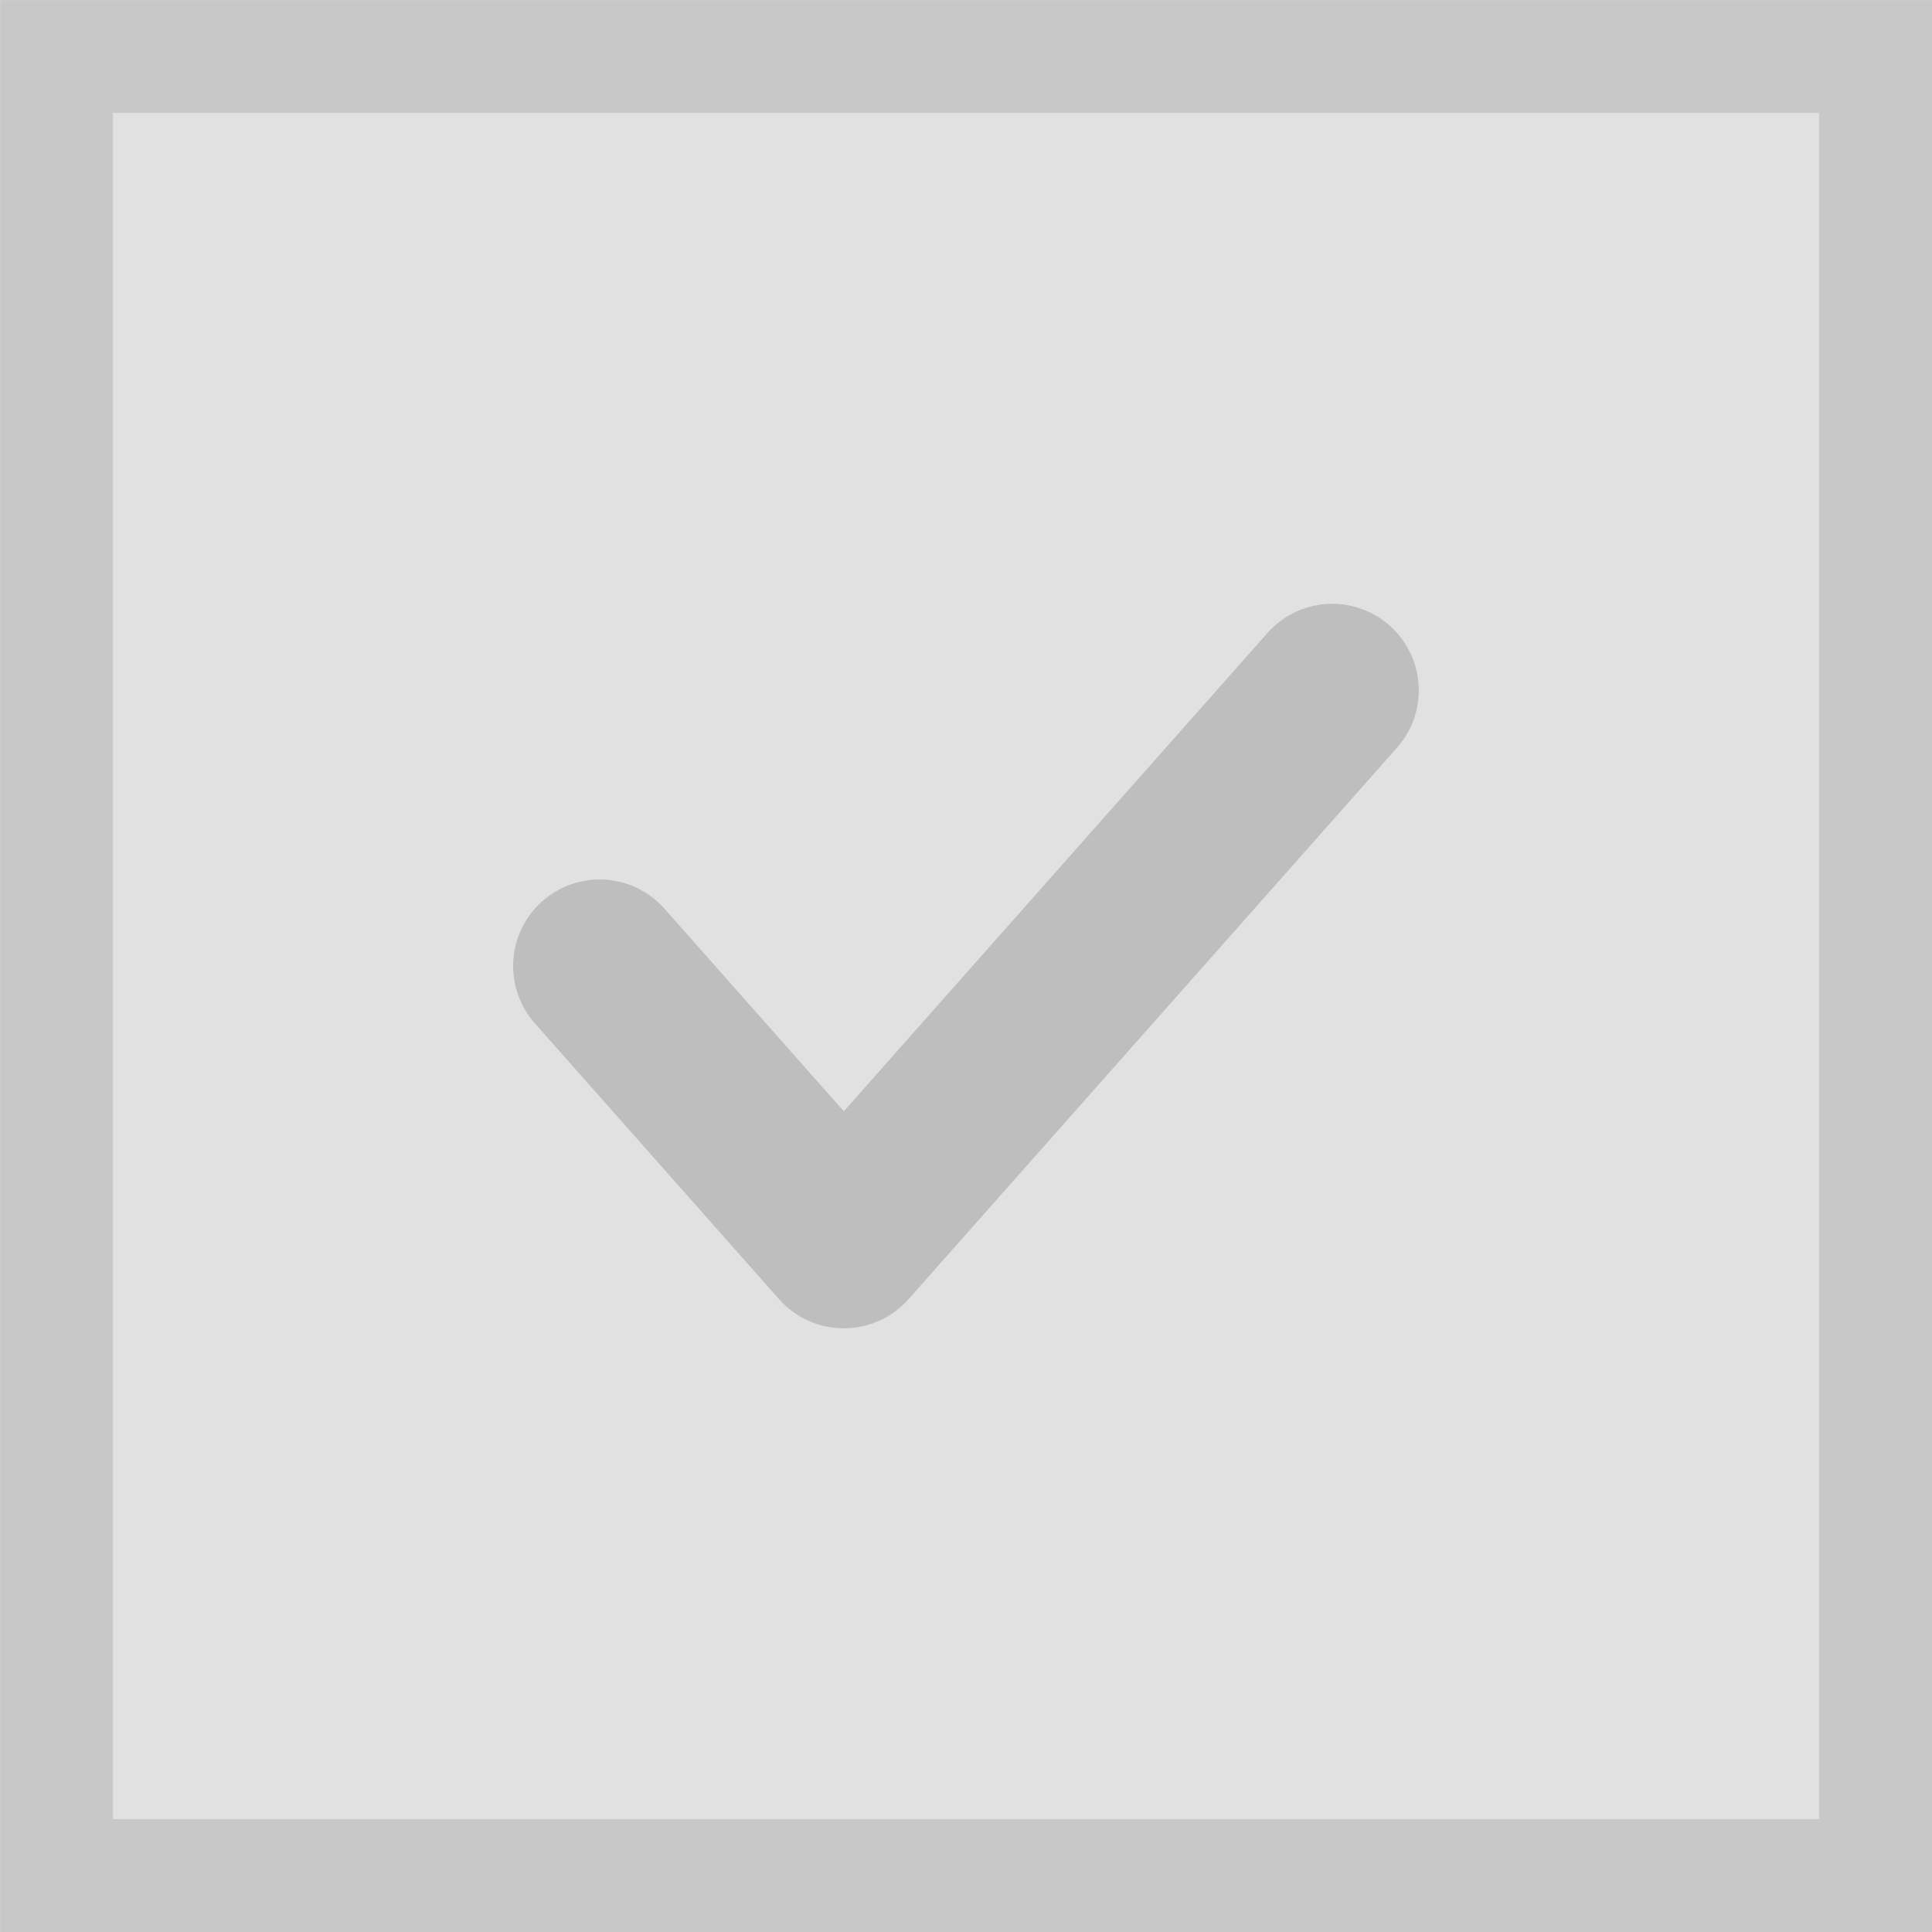
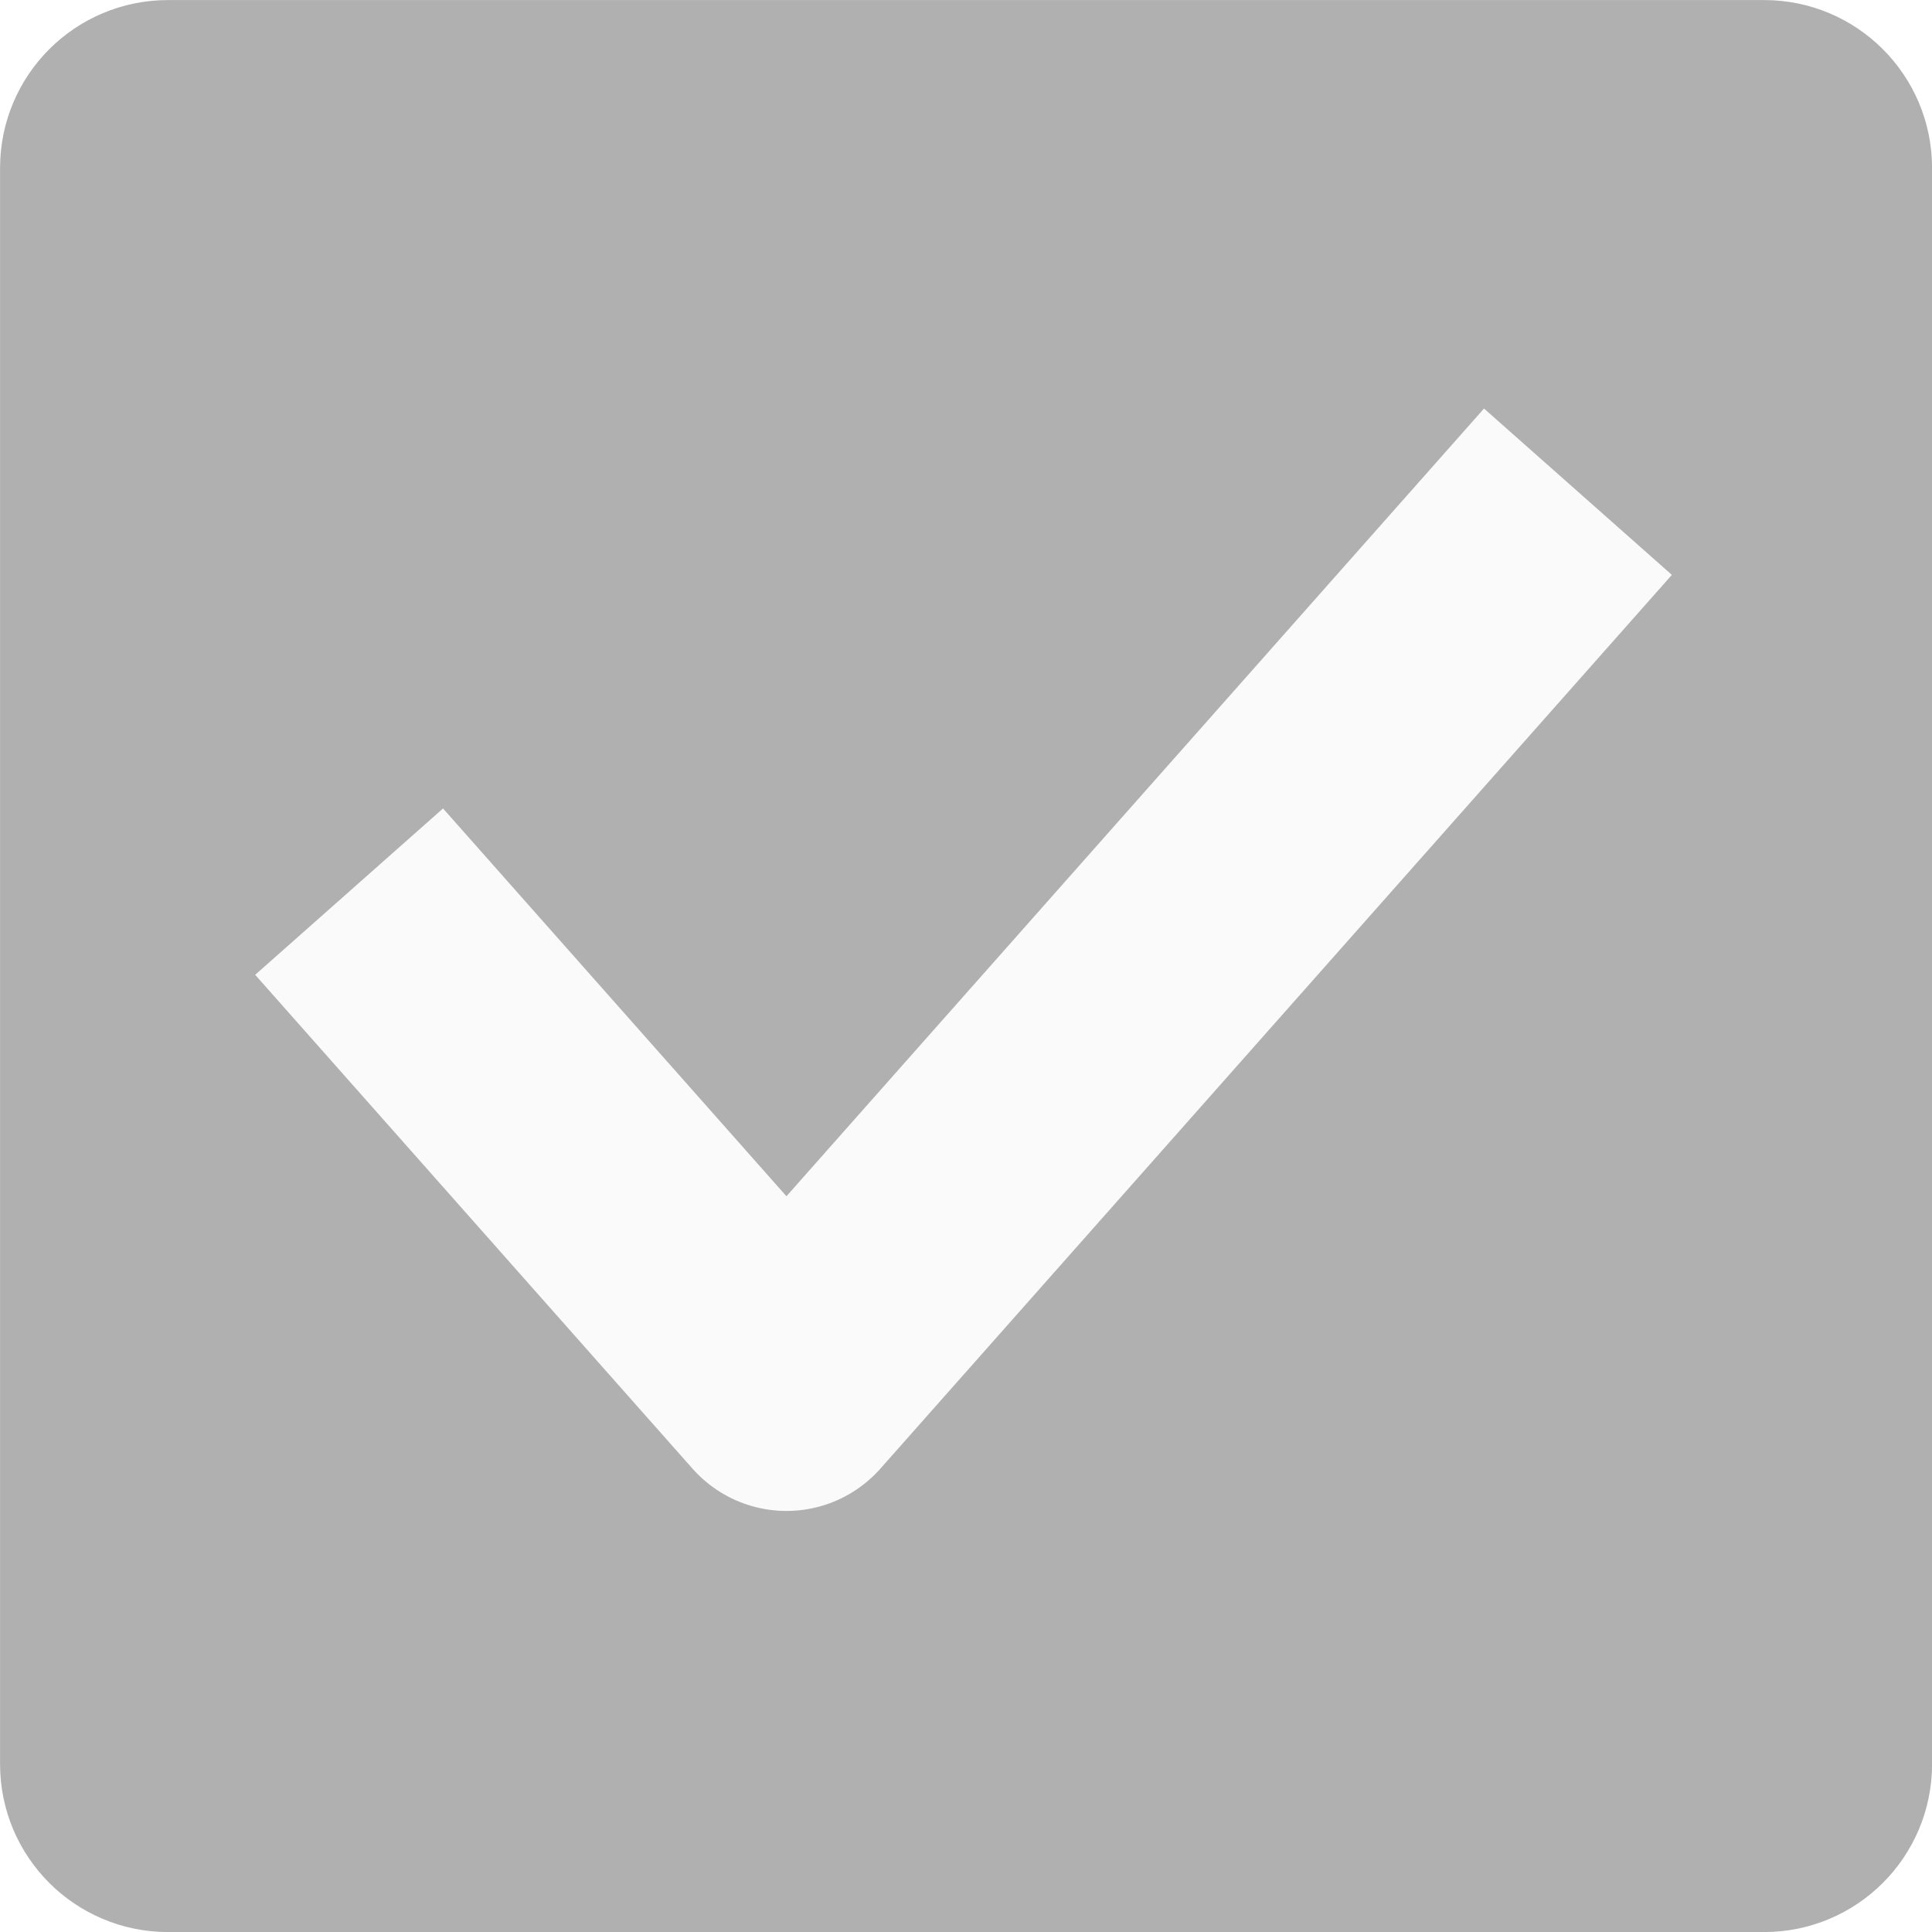
- <svg xmlns="http://www.w3.org/2000/svg" viewBox="0 0 16 16" id="svg2" version="1.1" width="100%" height="100%">
-   <defs id="defs16" />
-   <rect style="fill:#e1e1e1;stroke:#c8c8c8;stroke-width:0.935;stroke-opacity:1;fill-opacity:1" id="rect2993" width="15.065" height="15.065" x="0.468" y="0.468" />
-   <path style="fill:none;stroke:#bebebe;stroke-width:1.433;stroke-linecap:round;stroke-linejoin:round;stroke-miterlimit:4;stroke-opacity:1;stroke-dasharray:none" d="m 4.966,8 2.022,2.284 4.045,-4.567" id="path3785" />
+ <svg xmlns="http://www.w3.org/2000/svg" viewBox="0 0 16 16" id="svg5248" version="1.1" width="100%" height="100%">
+   <defs id="defs5258" />
+   <rect style="fill:#b0b0b0;stroke:#b0b0b0;stroke-width:0.935;stroke-opacity:1;fill-opacity:1" id="rect2993" width="15.065" height="15.065" x="0.468" y="0.468" rx="0.923" />
+   <path style="fill:none;stroke:#fafafa;stroke-width:2.078;stroke-linecap:square;stroke-linejoin:round;stroke-miterlimit:4;stroke-opacity:1;stroke-dasharray:none" d="M 3.58,8.162 6.513,11.474 12.379,4.85" id="path3785" />
</svg>
